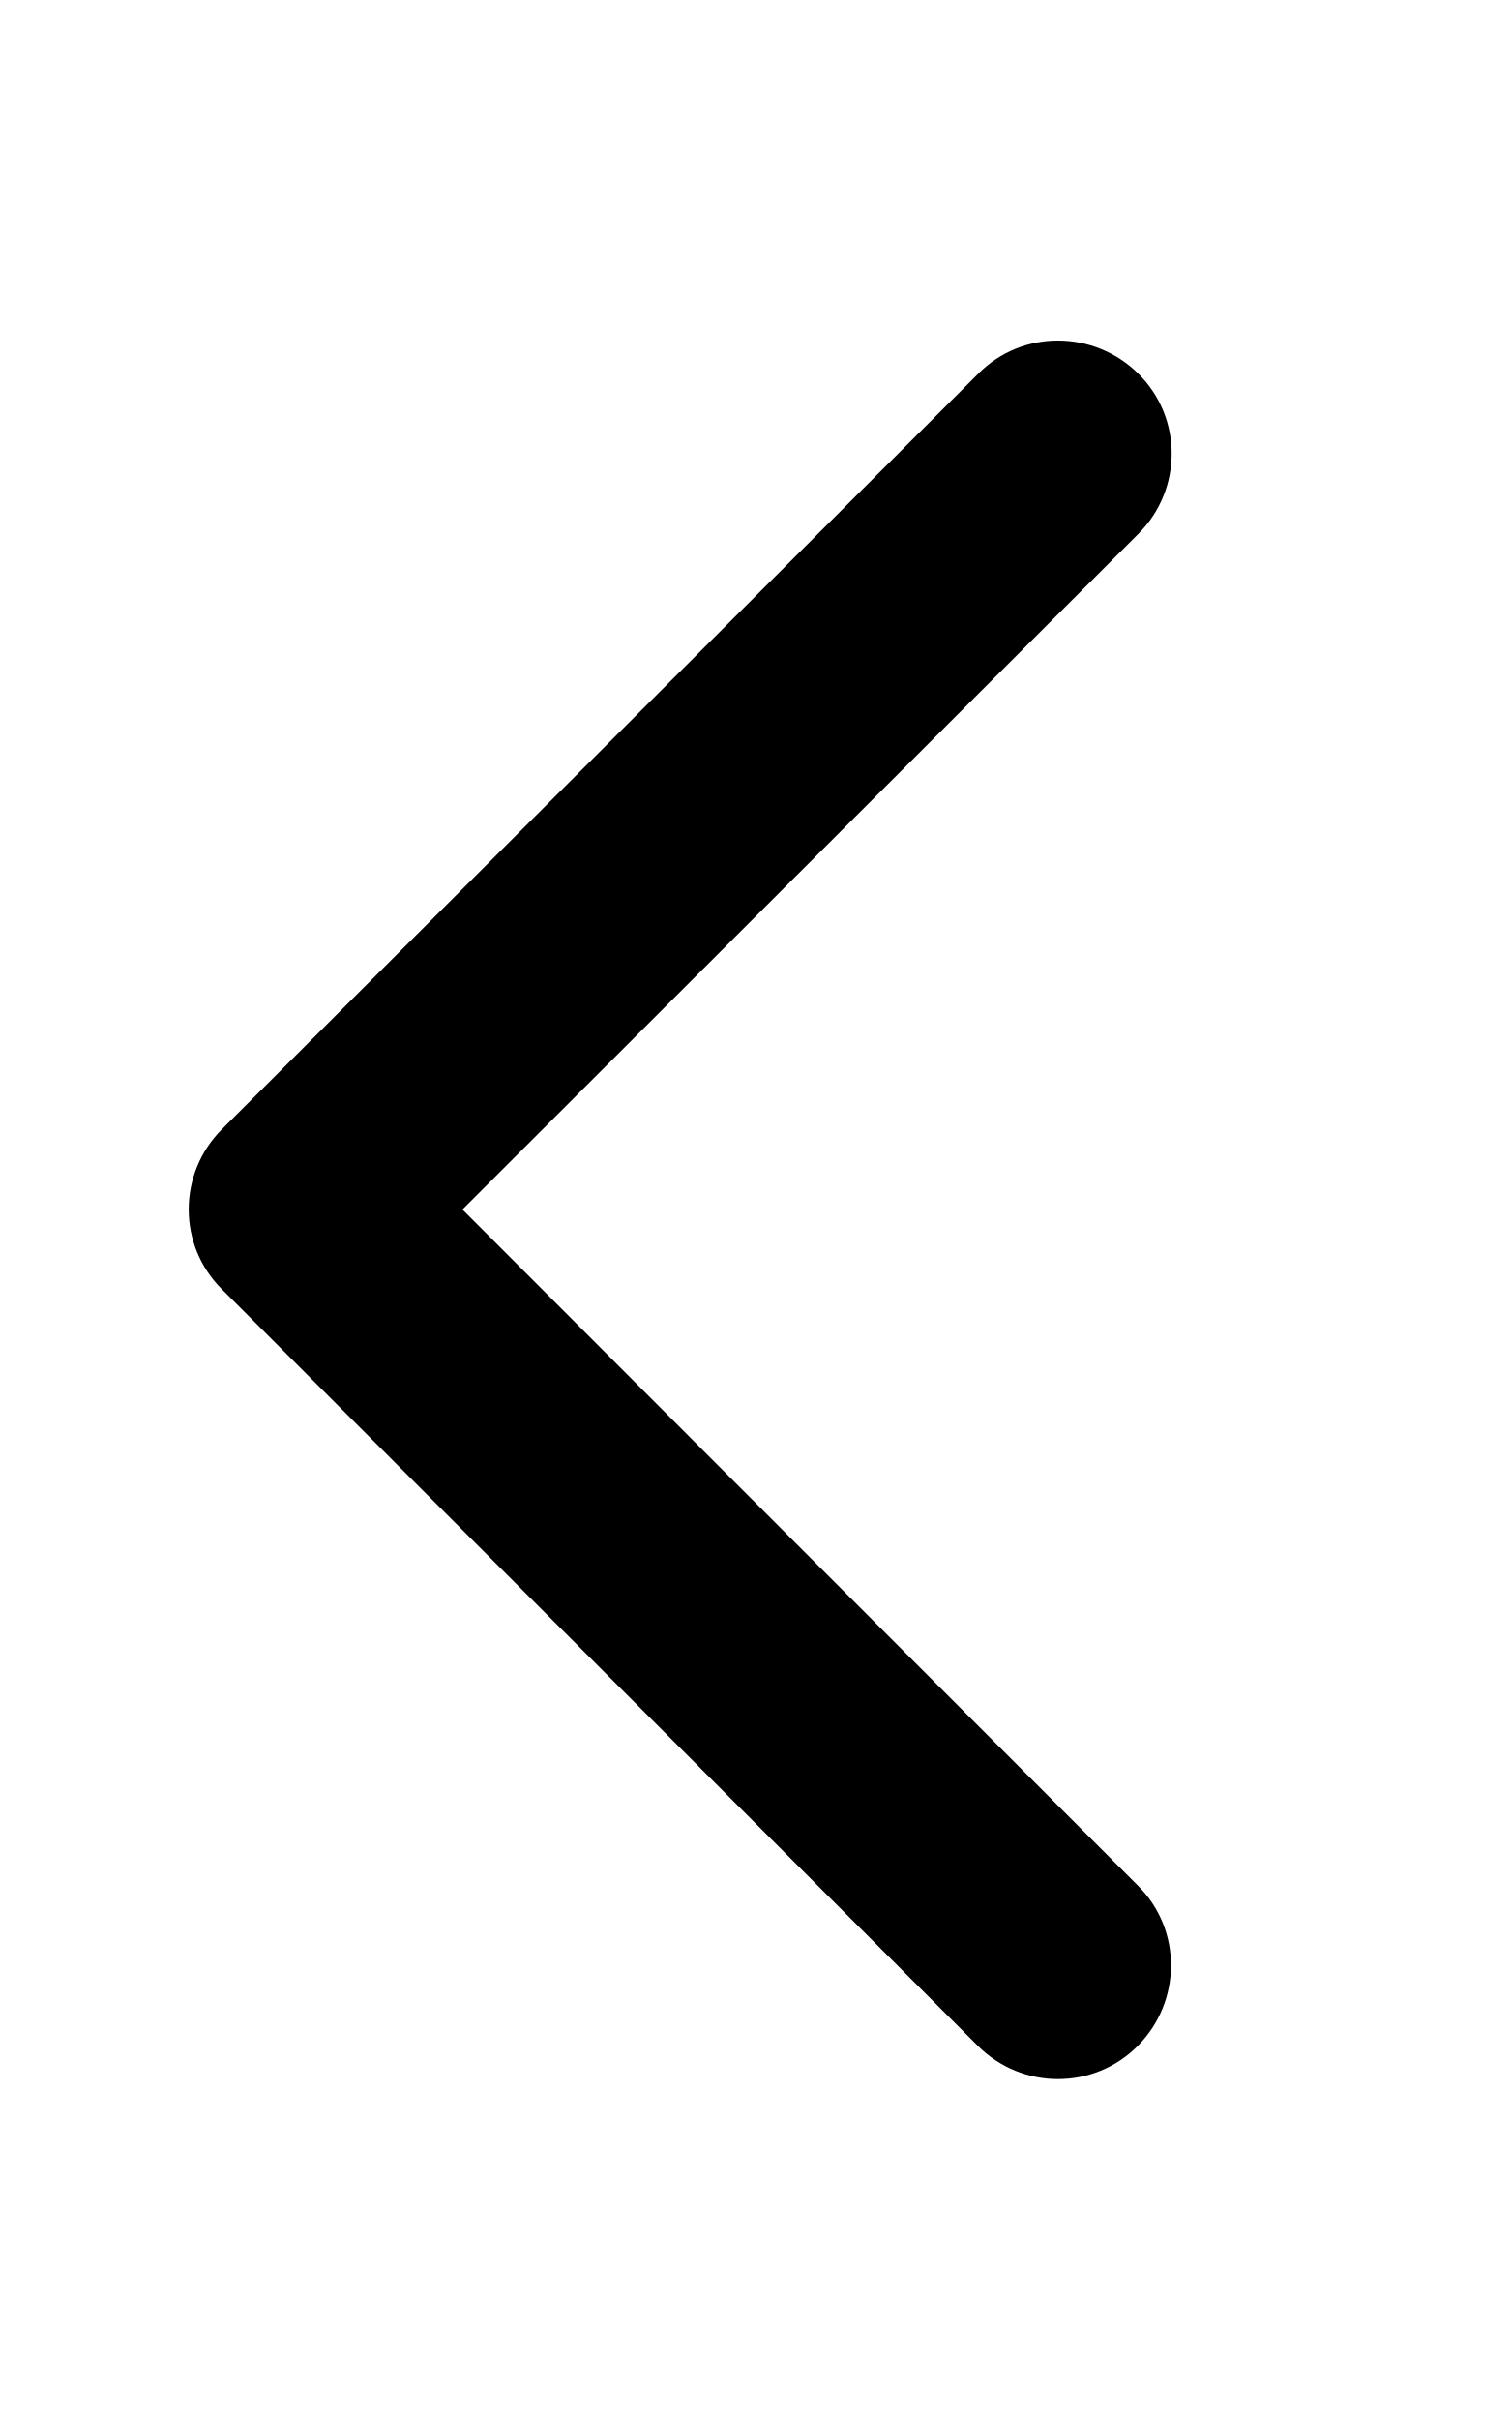
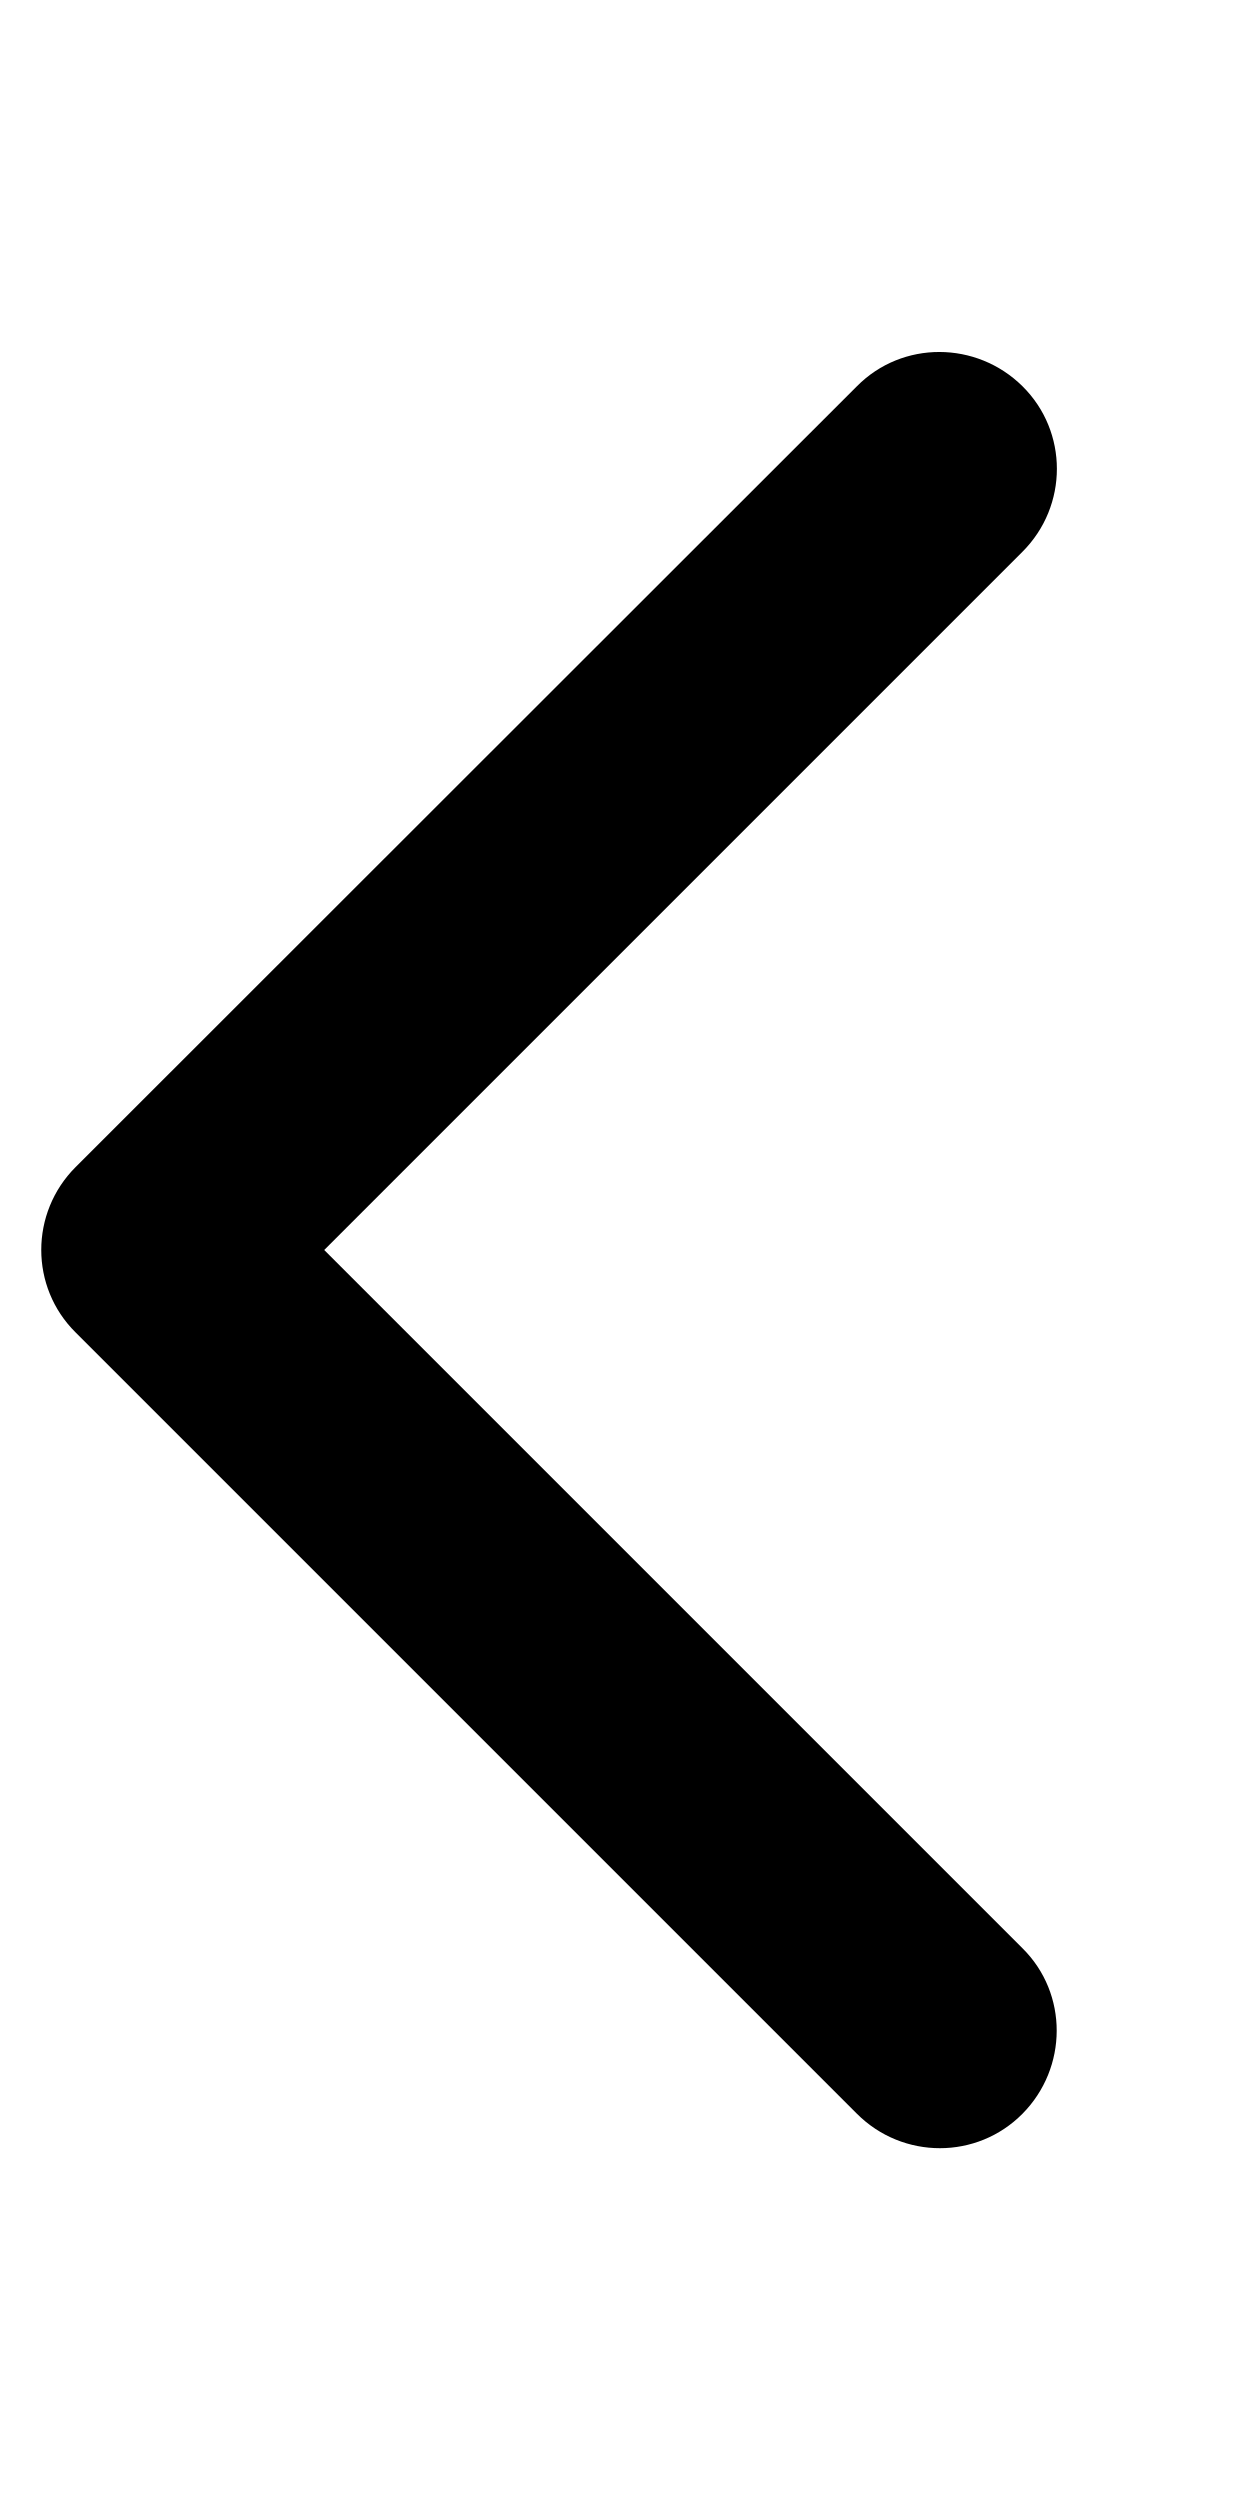
- <svg xmlns="http://www.w3.org/2000/svg" viewBox="0 0 320 512">
-   <path d="M47 239c-9.4 9.4-9.4 24.6 0 33.9L207 433c9.4 9.4 24.6 9.4 33.9 0s9.4-24.6 0-33.9L97.9 256 241 113c9.4-9.4 9.4-24.6 0-33.9s-24.6-9.4-33.9 0L47 239z" />
+ <svg xmlns="http://www.w3.org/2000/svg" viewBox="0 0 256 512" fill="currentColor">
+   <path fill="currentColor" d="M15.5 239c-9.4 9.4-9.4 24.6 0 33.9l160 160c9.4 9.4 24.6 9.4 33.9 0s9.4-24.6 0-33.9l-143-143 143-143c9.4-9.4 9.4-24.6 0-33.9s-24.6-9.4-33.9 0L15.5 239z" />
</svg>
